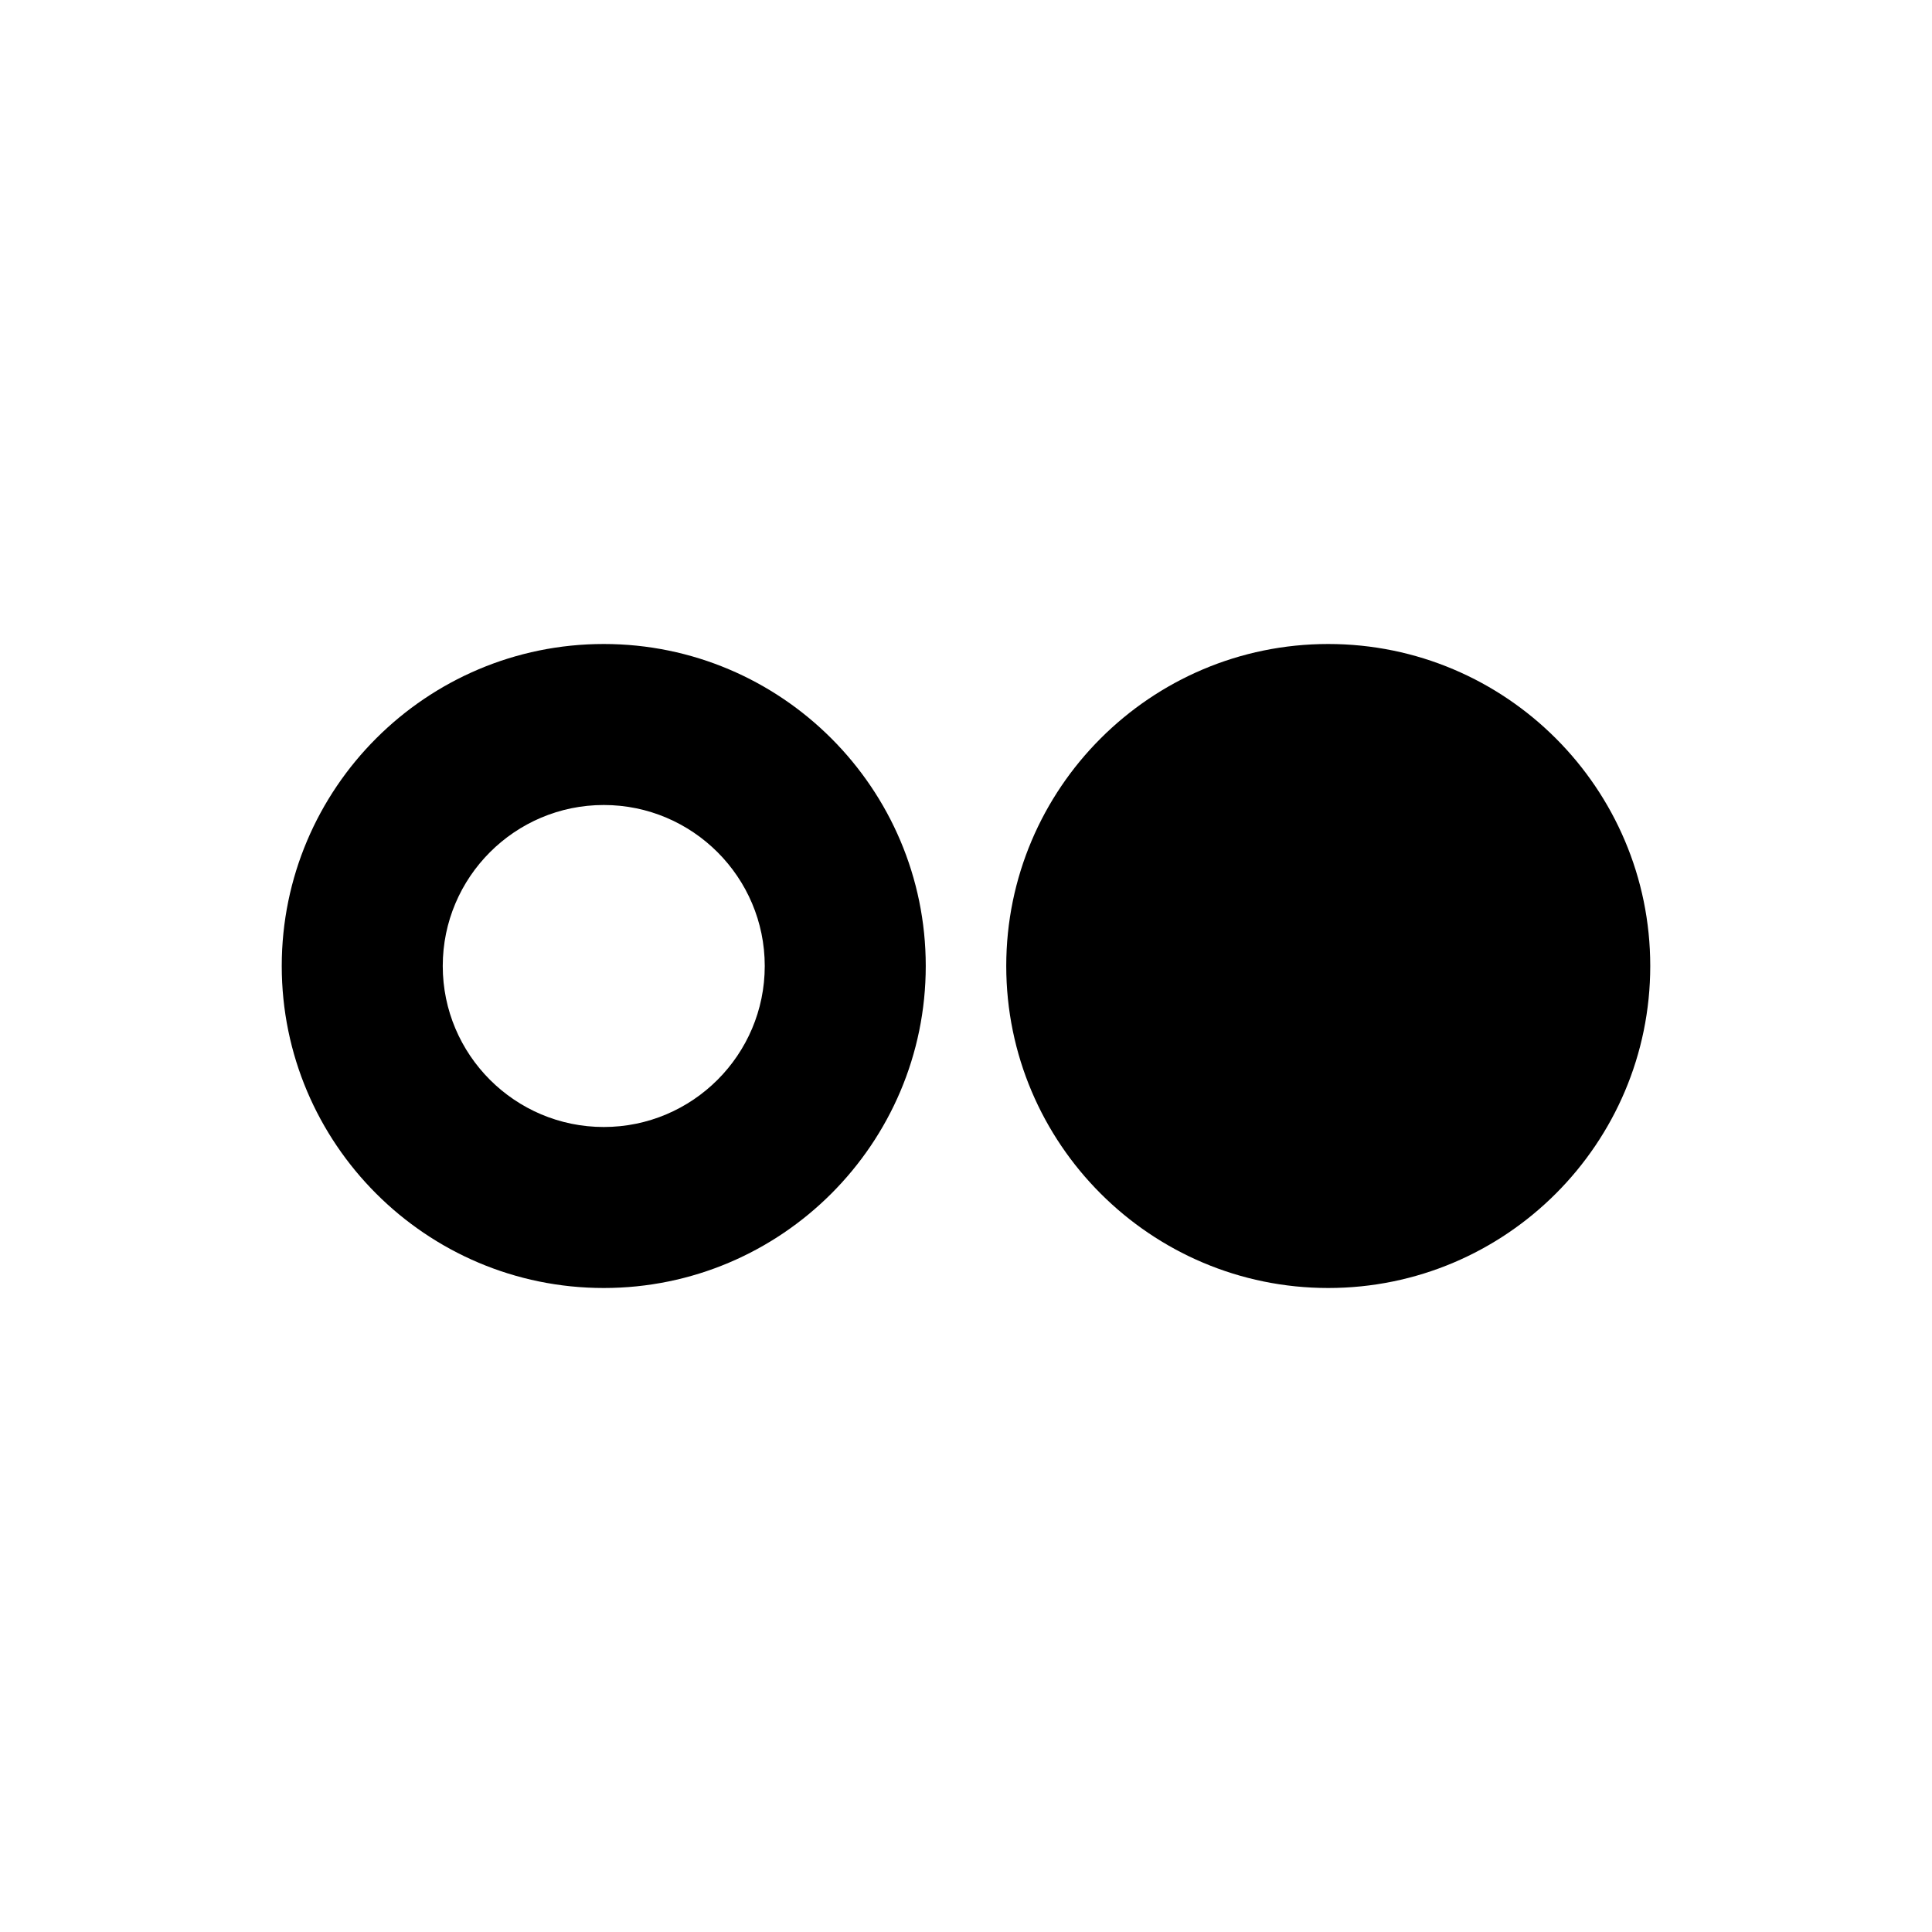
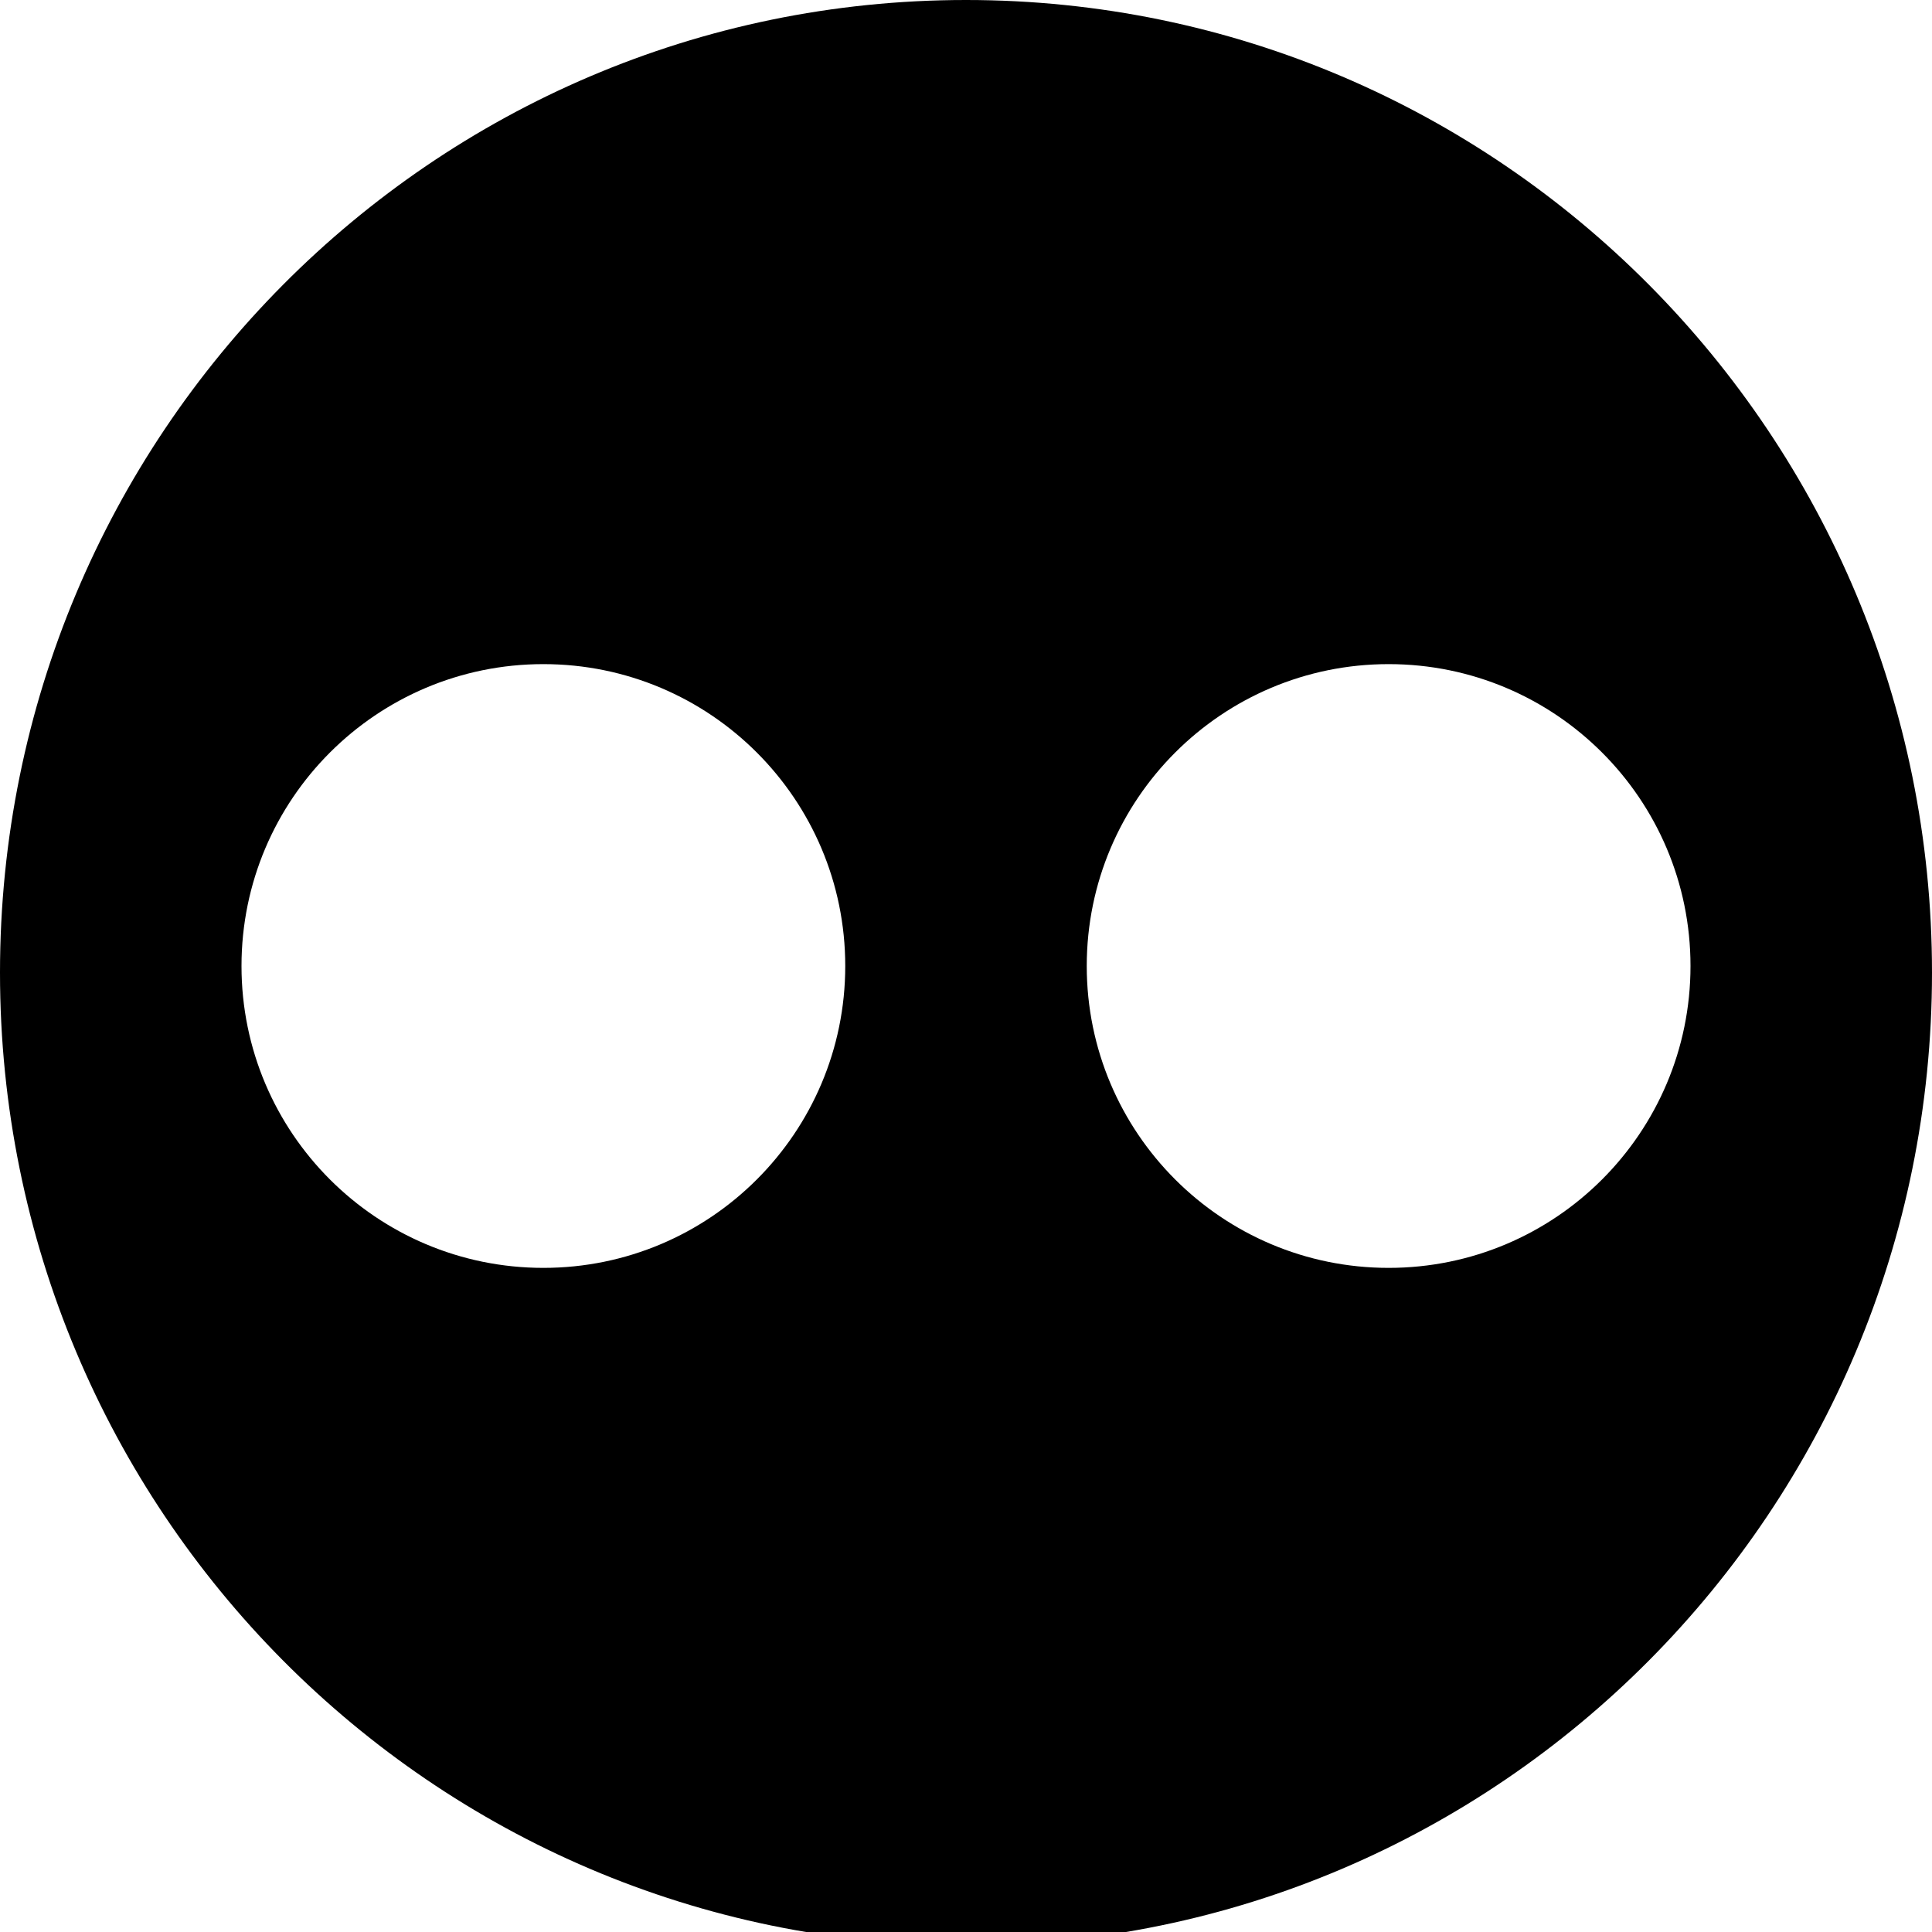
- <svg xmlns="http://www.w3.org/2000/svg" width="24" height="24" viewBox="0 0 24 24">
-   <path fill="currentColor" d="M7.5 16c-2.206 0-4-1.794-4-4s1.794-4 4-4s4 1.794 4 4s-1.794 4-4 4m0-6c-1.103 0-2 .897-2 2s.897 2 2 2s2-.897 2-2s-.897-2-2-2m9-2c-2.206 0-4 1.794-4 4s1.794 4 4 4s4-1.794 4-4s-1.794-4-4-4" />
+ <svg xmlns="http://www.w3.org/2000/svg" width="48" height="48" viewBox="0 0 16 16">
+   <path fill="currentColor" d="M8 0C3.582 0 0 3.606 0 8.055s3.582 8.055 8 8.055s8-3.606 8-8.055S12.418 0 8 0M4.5 10.5a2.5 2.5 0 1 1 0-5a2.5 2.5 0 0 1 0 5m7 0a2.5 2.5 0 1 1 0-5a2.5 2.5 0 0 1 0 5" />
</svg>
